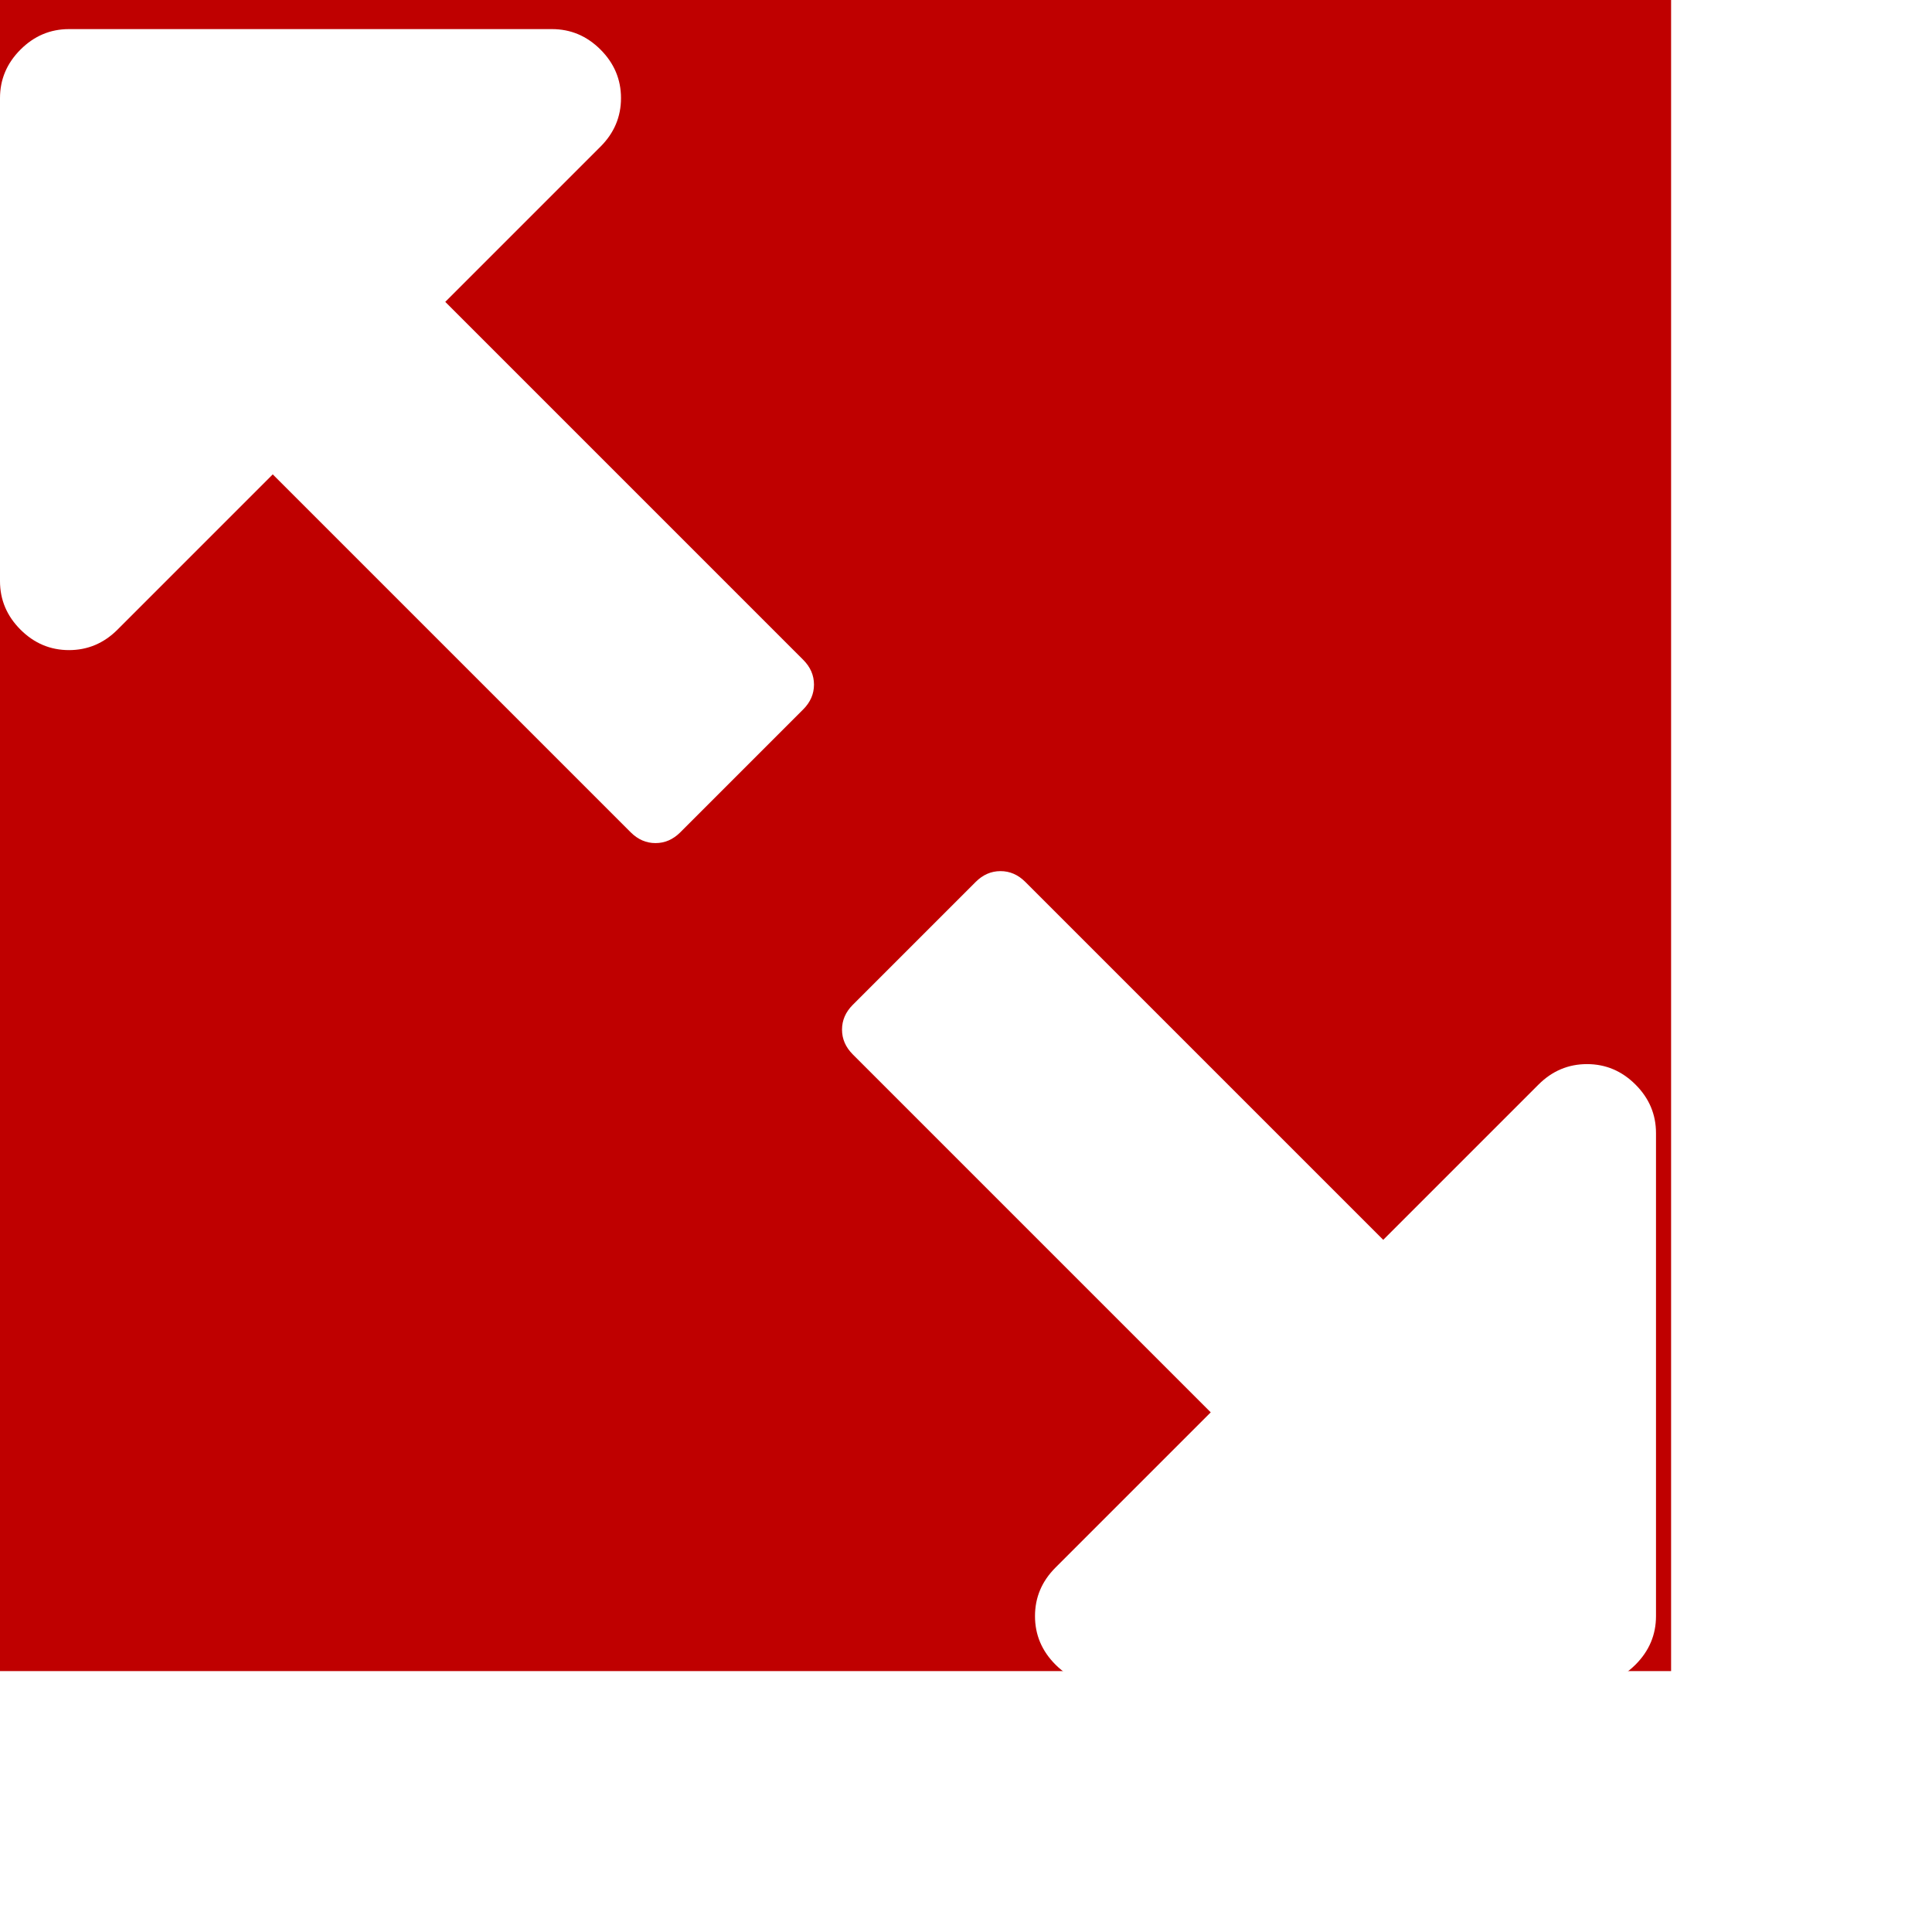
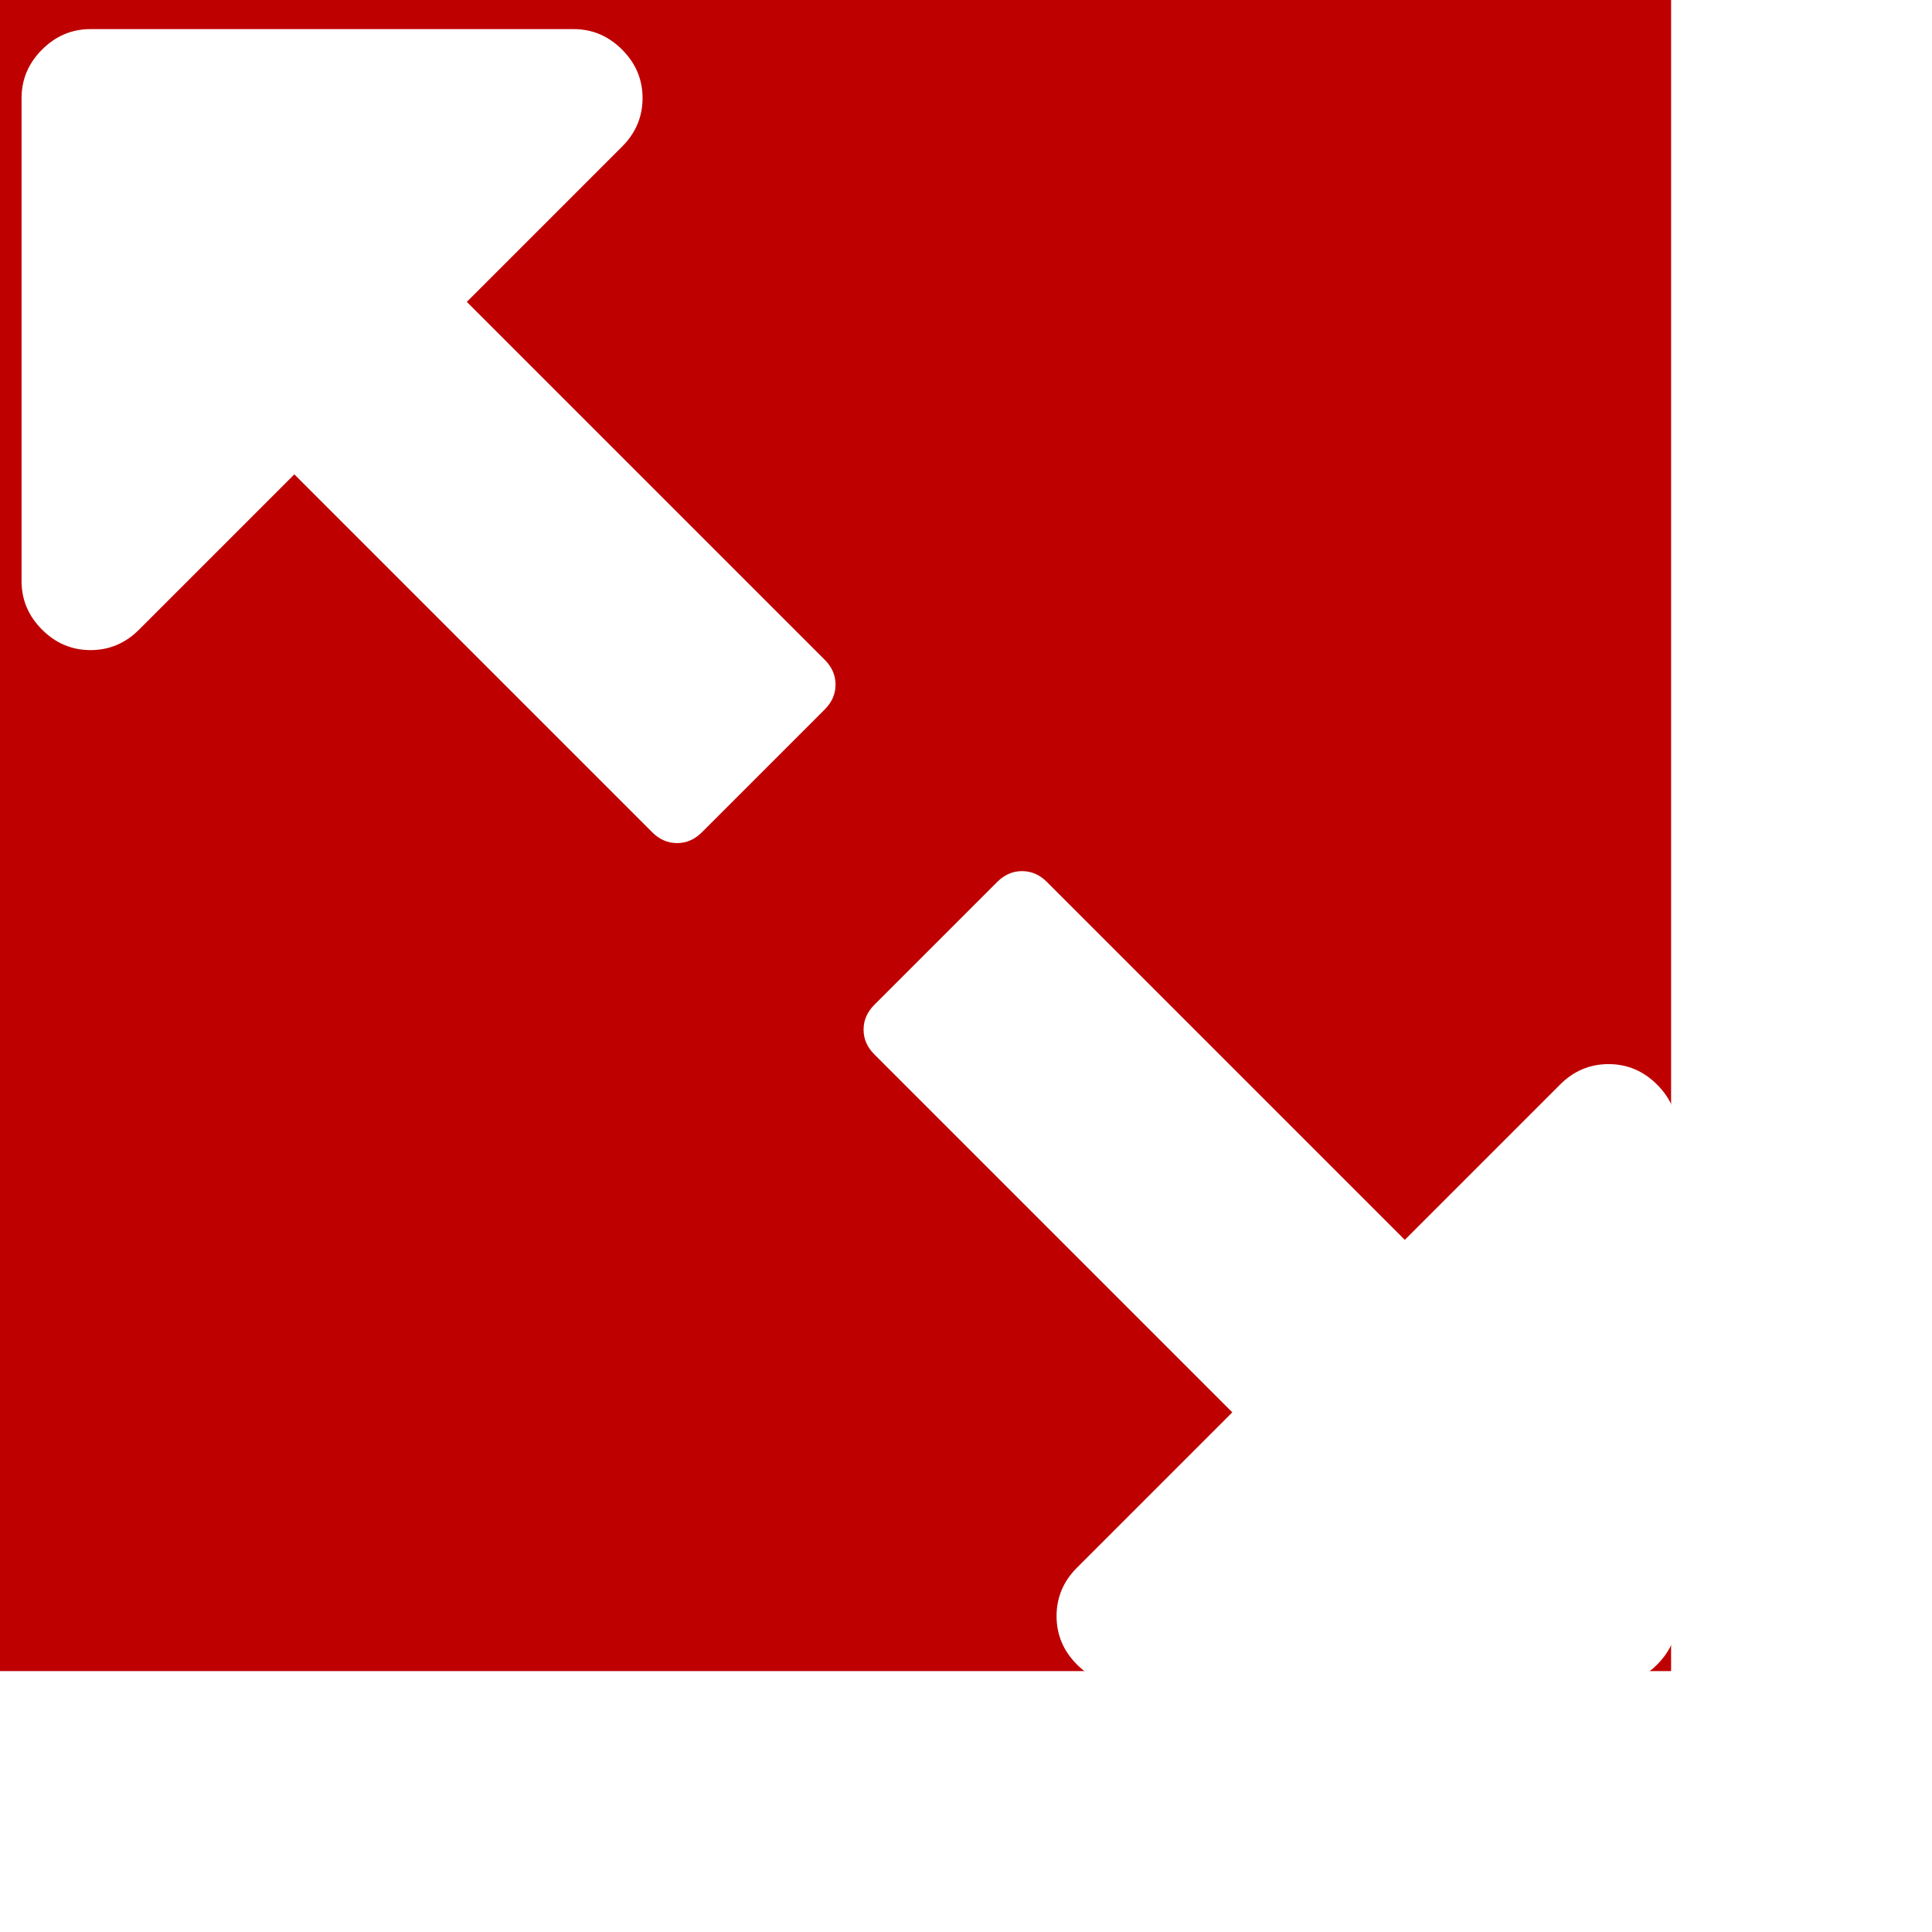
<svg xmlns="http://www.w3.org/2000/svg" lang="en-GB" viewBox="0 0 1792 1792">
  <defs>
    <style>

      rect {
        width: 1550px;
        height: 1550px;
        fill: rgb(191, 0, 0);
      }

      path {
        fill: rgb(255, 255, 255);
-         transform: translate(0, 155px); 
+         transform: translate(20px, 155px); 
      }

    </style>
  </defs>
  <rect x="0" y="0" />
  <g>
    <path d="m 755,480 q 0,-13 -10,-23 L 413,125 557,-19 q 19,-19 19,-45 0,-26 -19,-45 -19,-19 -45,-19 H 64 q -26,0 -45,19 -19,19 -19,45 v 448 q 0,26 19,45 19,19 45,19 26,0 45,-19 L 253,285 585,617 q 10,10 23,10 13,0 23,-10 L 745,503 q 10,-10 10,-23 z m 781,864 V 896 q 0,-26 -19,-45 -19,-19 -45,-19 -26,0 -45,19 L 1283,995 951,663 q -10,-10 -23,-10 -13,0 -23,10 L 791,777 q -10,10 -10,23 0,13 10,23 l 332,332 -144,144 q -19,19 -19,45 0,26 19,45 19,19 45,19 h 448 q 26,0 45,-19 19,-19 19,-45 z" />
  </g>
</svg>
